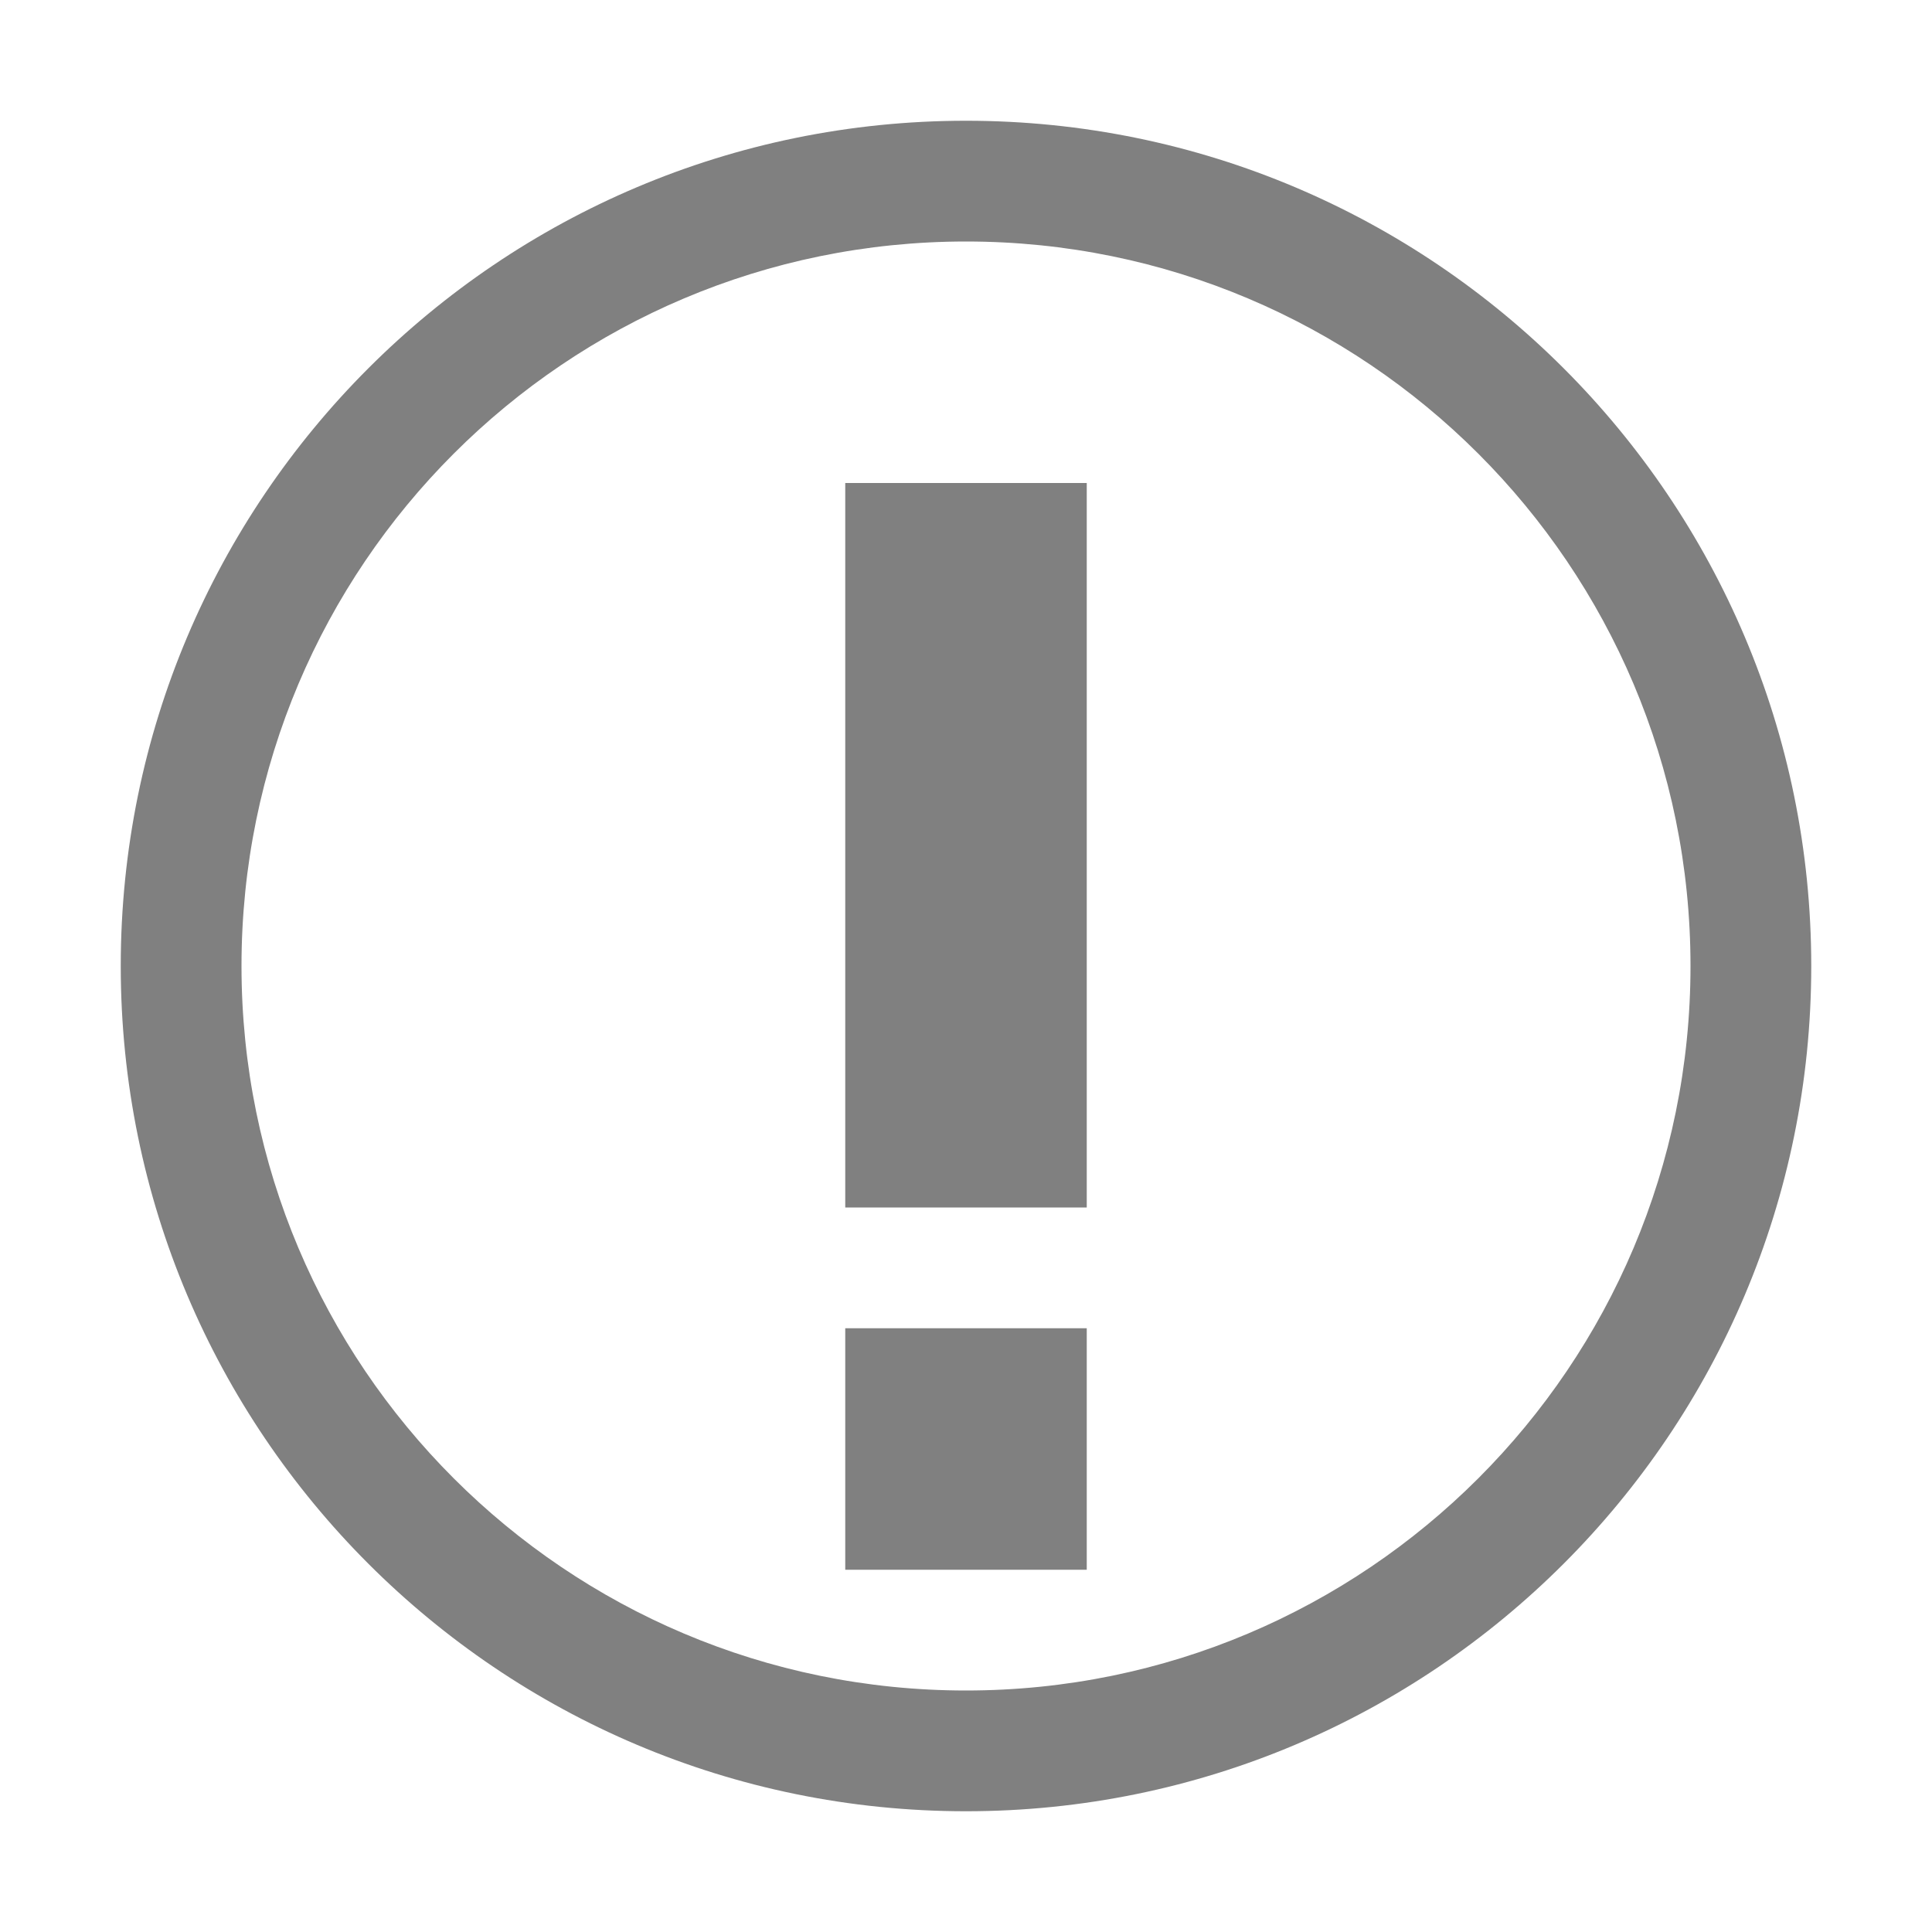
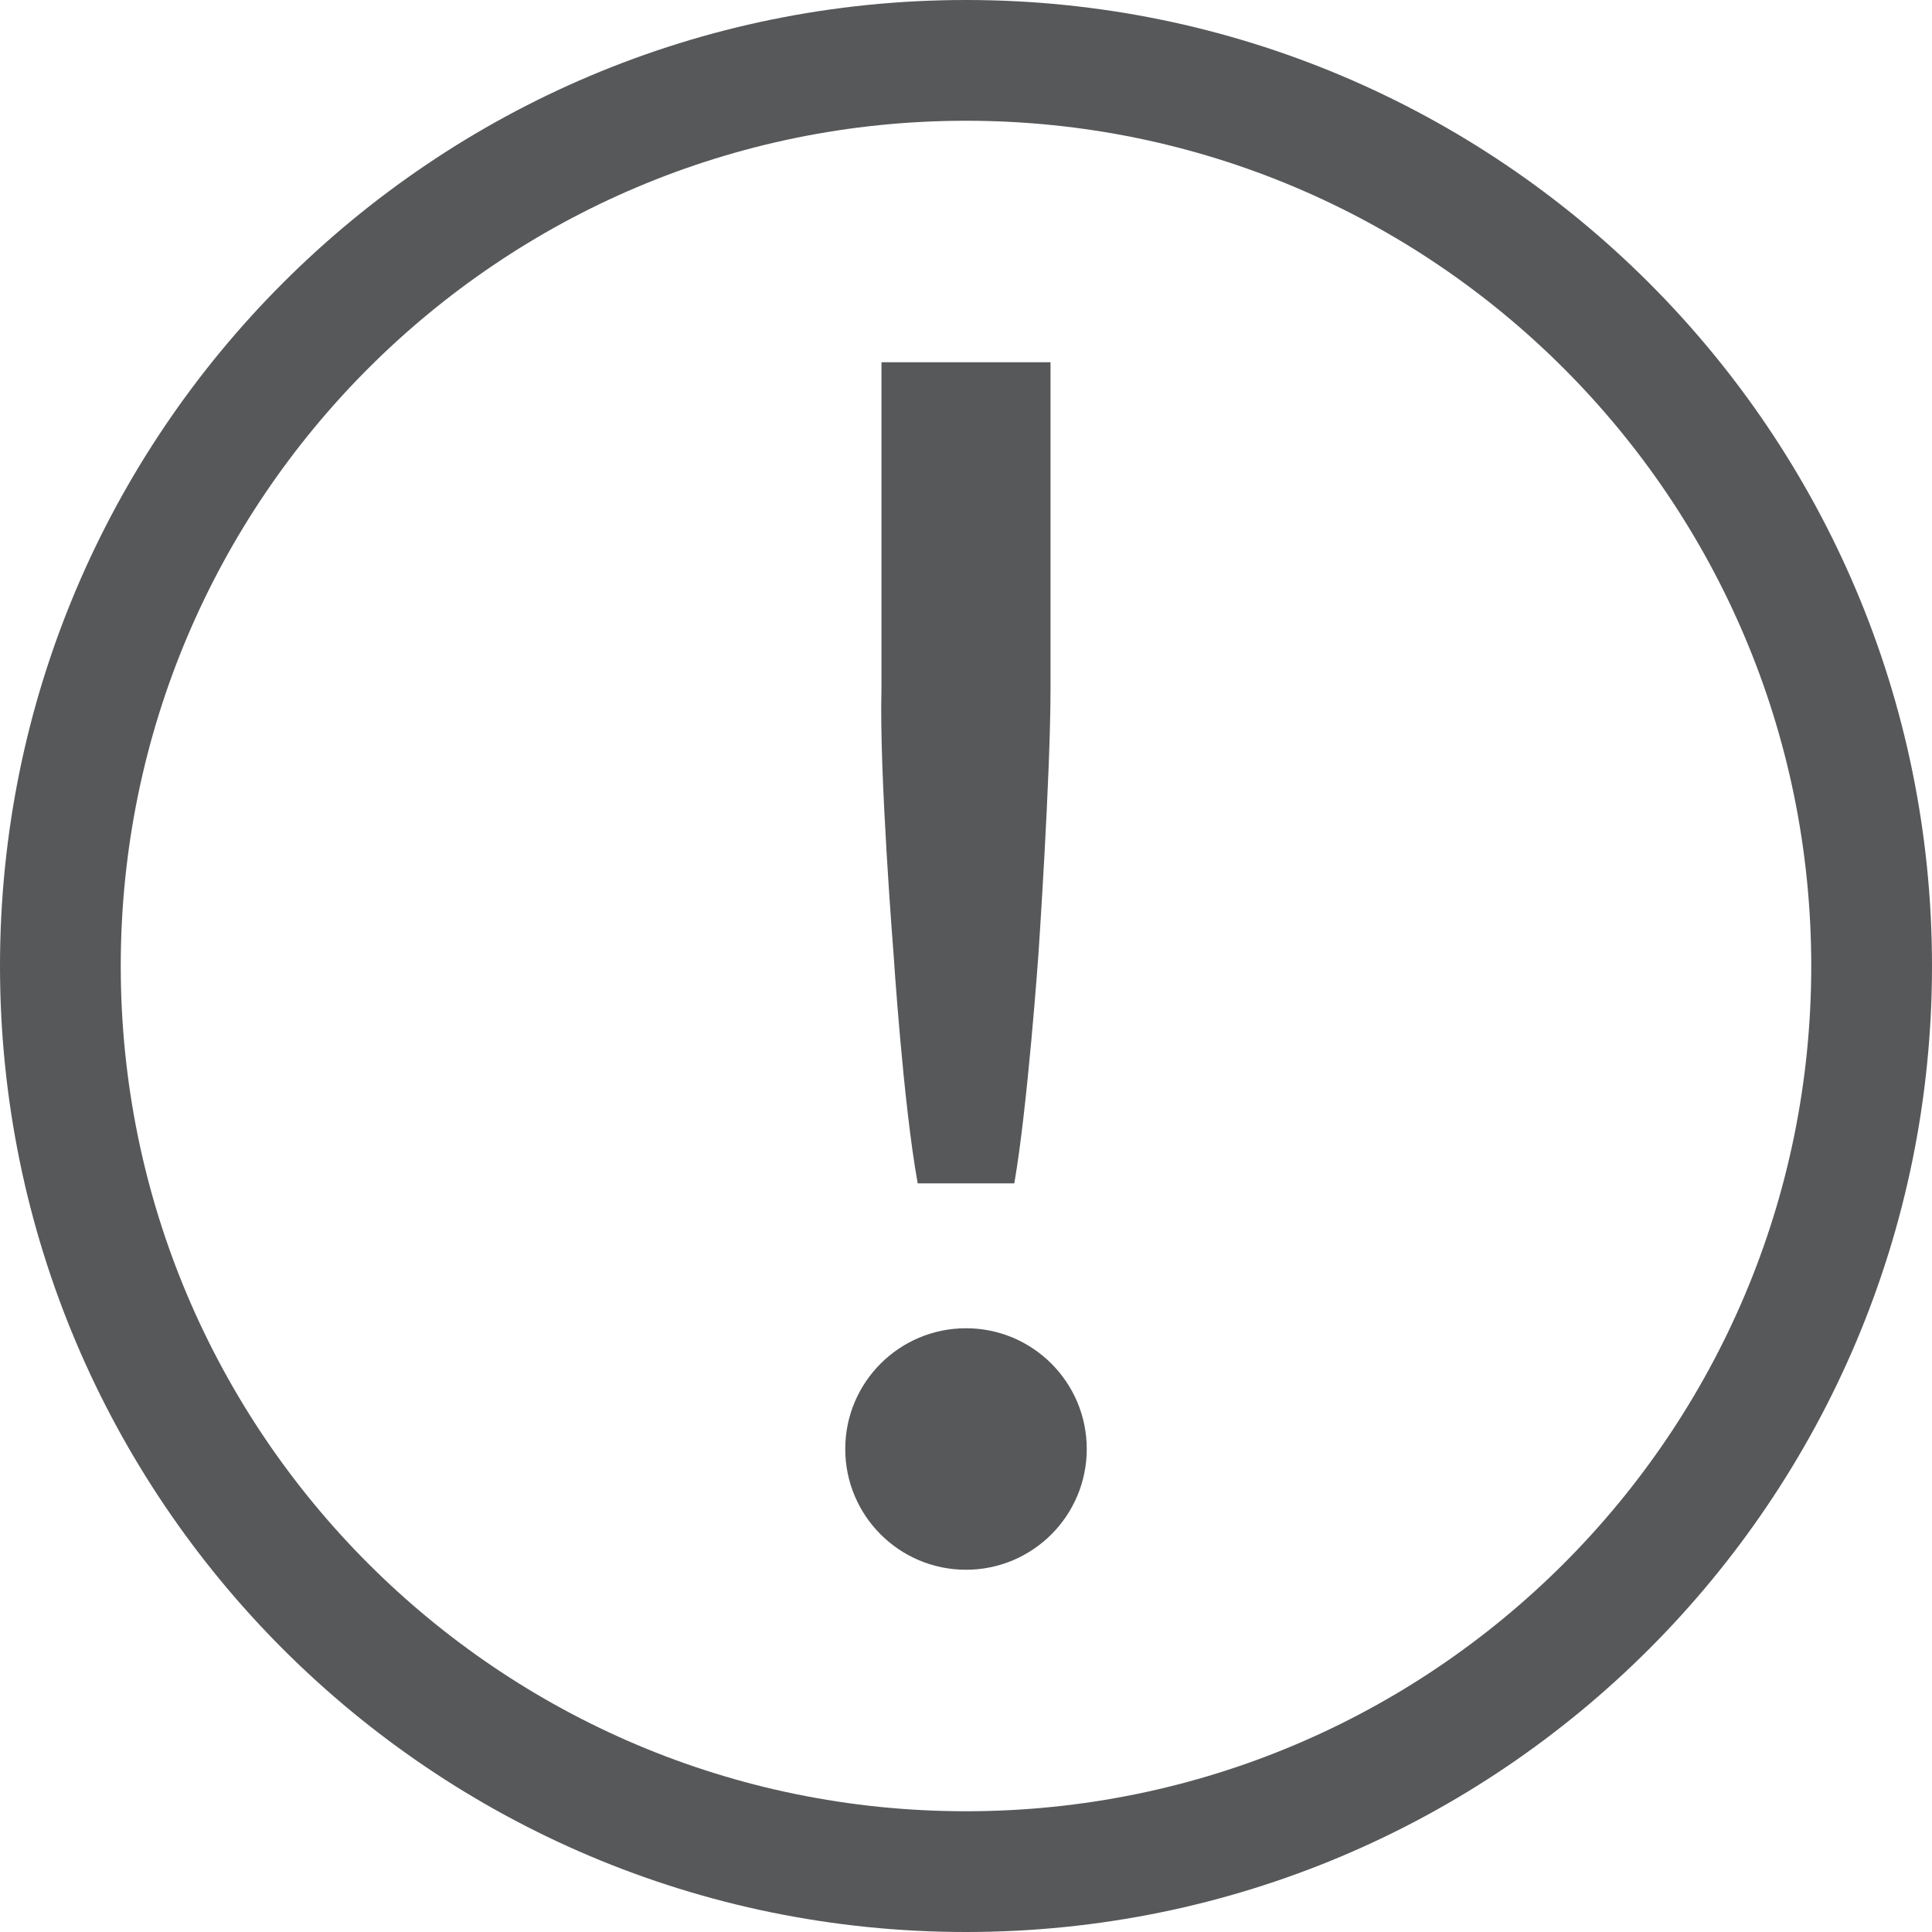
- <svg xmlns="http://www.w3.org/2000/svg" version="1.1" id="m" x="0px" y="0px" viewBox="0 0 16 16" style="enable-background:new 0 0 16 16;" xml:space="preserve">
-   <g id="_16">
-     <g>
-       <path style="fill:#808080;" d="M8,2c3.314,0,6,2.686,6,6s-2.686,6-6,6s-6-2.686-6-6S4.686,2,8,2 M8,1C4.134,1,1,4.134,1,8    s3.134,7,7,7s7-3.134,7-7S11.866,1,8,1z" />
-     </g>
-     <path style="fill:#808080;" d="M9,10H7V4h2V10z" />
-     <rect x="7" y="11" style="fill:#808080;" width="2" height="2" />
-   </g>
+ <svg xmlns="http://www.w3.org/2000/svg" id="邮件" viewBox="0 0 16 16">
+   <defs>
+     <style>.cls-1{fill:#1f2022;opacity:0.75;}</style>
+   </defs>
+   <path class="cls-1" d="M8,0a8,8,0,1,0,8,8A8,8,0,0,0,8,0ZM8,1A7,7,0,1,1,1,8,7,7,0,0,1,8,1Z" />
+   <path class="cls-1" d="M8.7,5.7c0,.73-.1,2.2-.1,2.2s-.09,1.27-.2,1.9H7.6c-.12-.66-.2-1.9-.2-1.9s-.12-1.5-.1-2.2V3H8.7Z" />
+   <circle class="cls-1" cx="8" cy="12" r="1" />
</svg>
